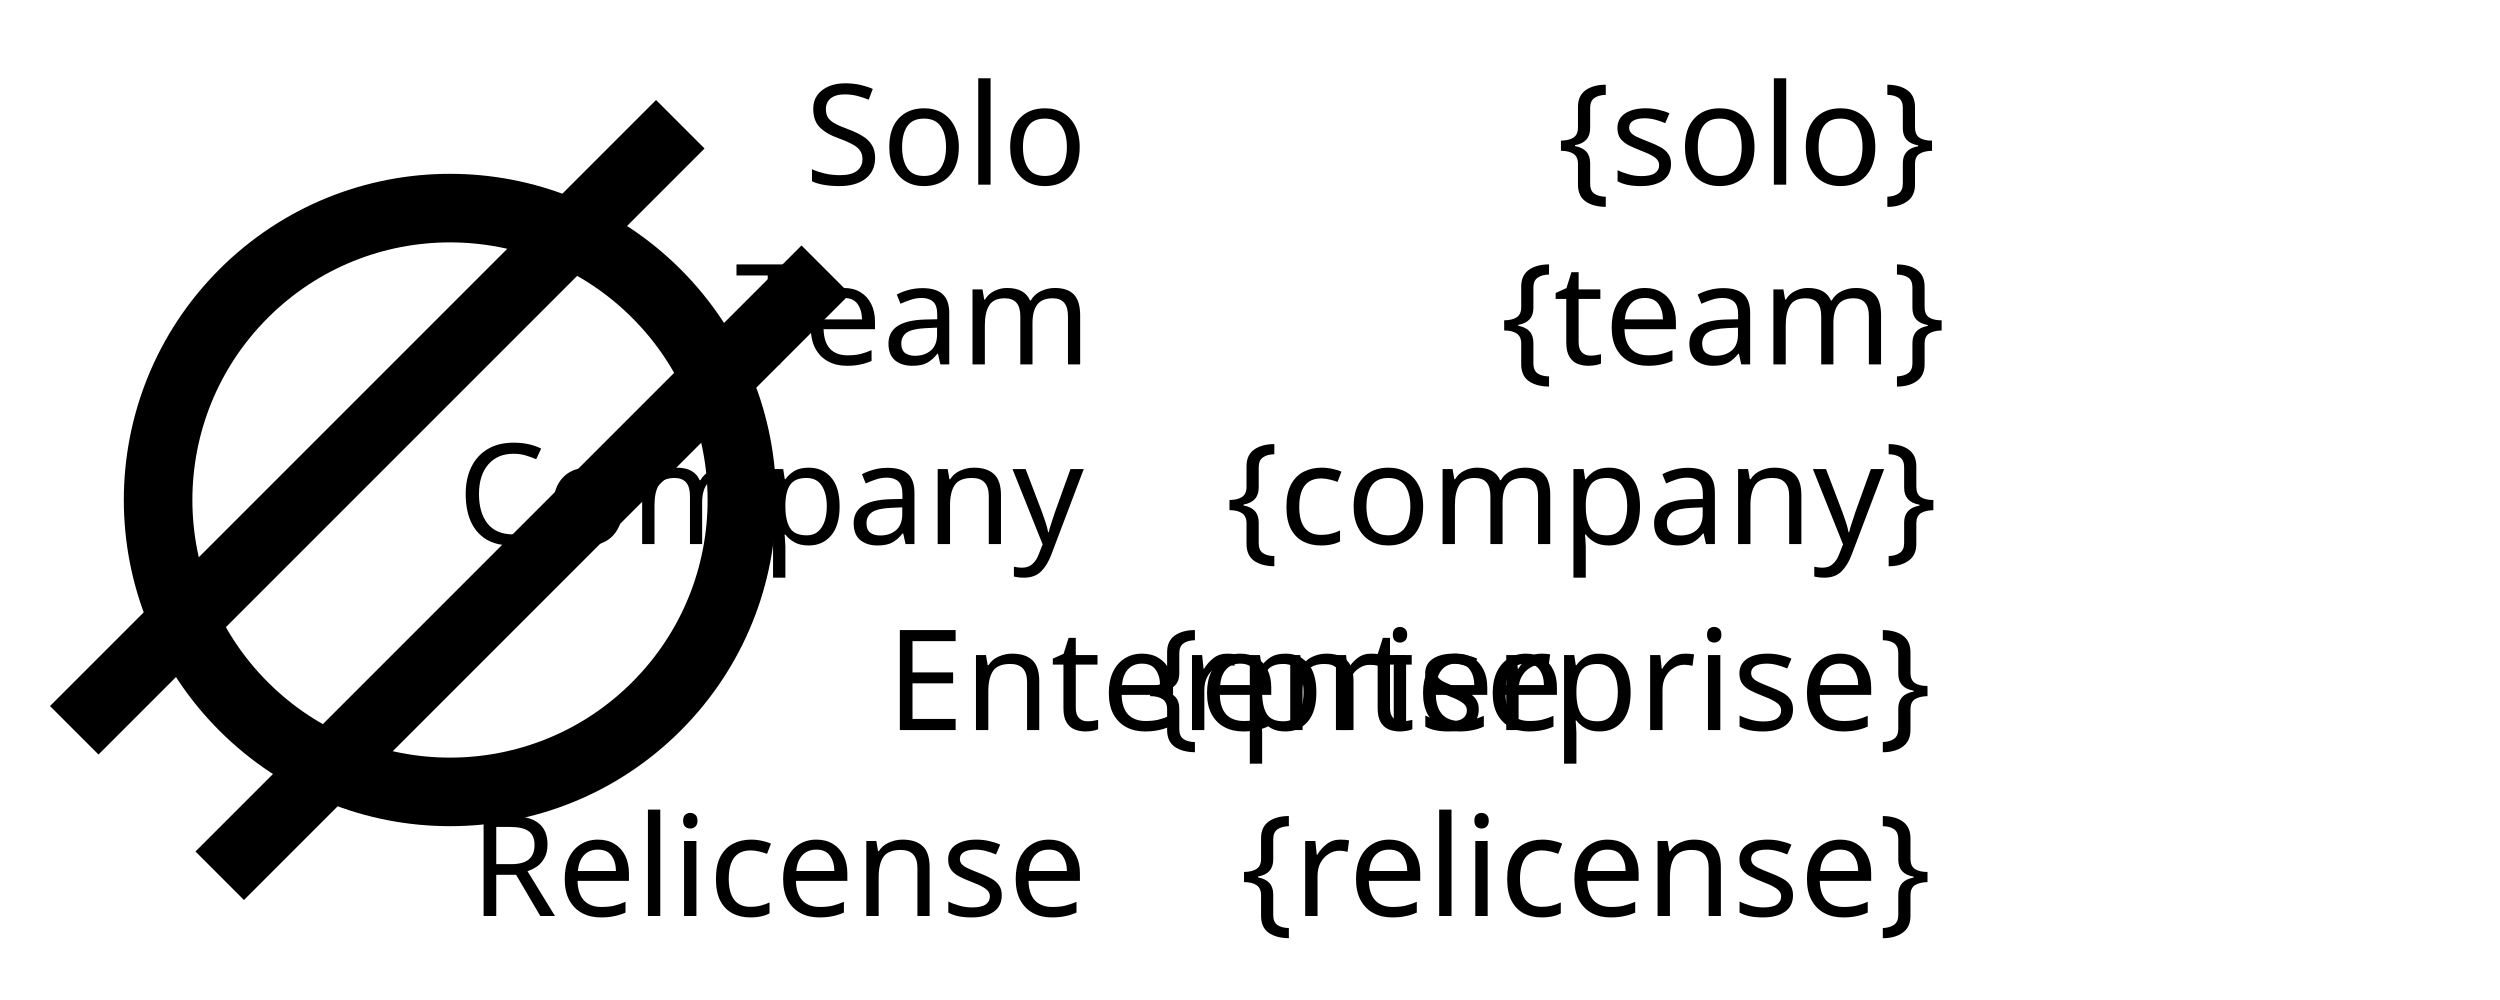
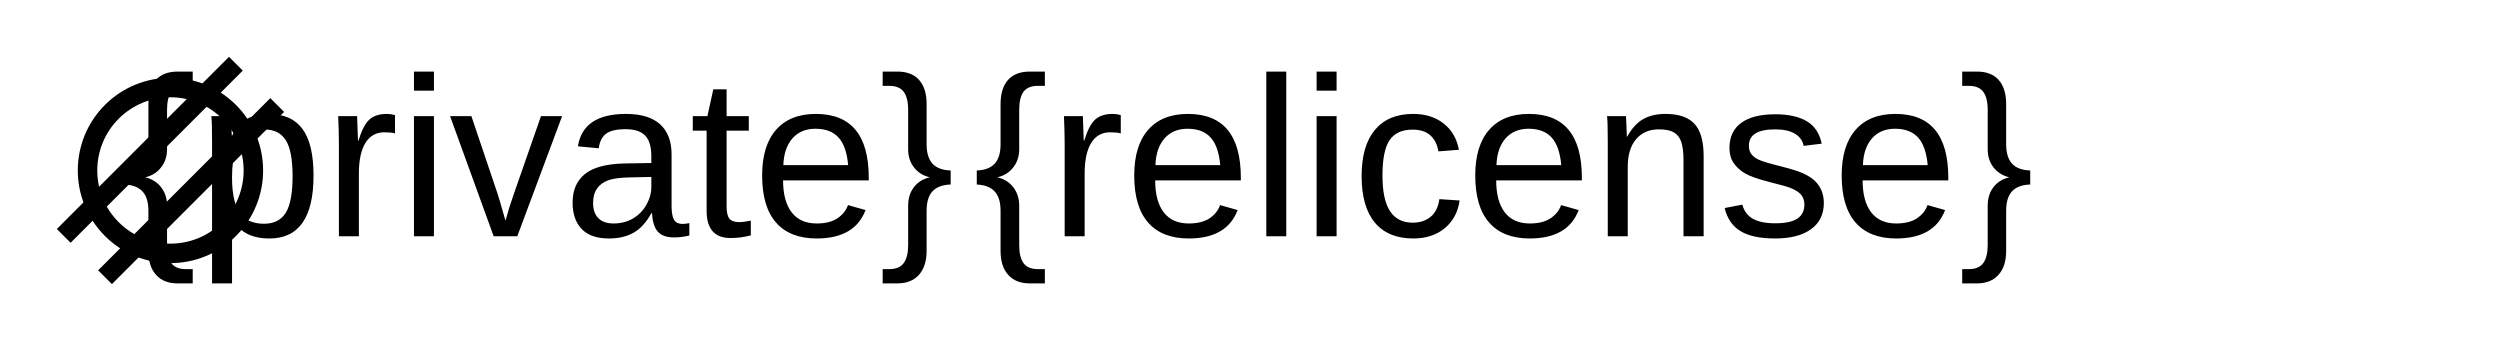
- <svg xmlns="http://www.w3.org/2000/svg" width="250" height="100" id="svg2" version="1.1">
+ <svg xmlns="http://www.w3.org/2000/svg" width="440" height="60" id="svg2" version="1.1">
  <defs id="defs3106" />
-   <g id="layer1" transform="translate(0,-952.3622)">
-     <g transform="matrix(0.06856793,0,0,0.06856793,10.71603,964.4878)" id="layer1-3">
+   <g id="layer1" transform="translate(0,-992.3622)">
+     <g transform="matrix(0.03428397,0,0,0.03428397,12.85802,1003.425)" id="layer1-3">
      <g transform="matrix(0.7071068,0.7071068,-0.7071068,0.7071068,537.0257,-191.7703)" id="g3778">
        <path style="color:#000000;fill:none;stroke:#000000;stroke-width:157.051;stroke-miterlimit:4;stroke-opacity:1;stroke-dasharray:none;marker:none;visibility:visible;display:inline;overflow:visible;enable-background:accumulate" id="path2985" d="m 820,137.143 c 0,369.242 -299.33,668.571 -668.571,668.571 -369.242,0 -668.571,-299.33 -668.571,-668.571 0,-369.242 299.33,-668.571 668.571,-668.571 369.242,0 668.571,299.33 668.571,668.571 z" transform="matrix(0.6367347,0,0,0.6367347,403.5802,465.0386)" />
        <rect style="color:#000000;fill:#000000;fill-opacity:1;stroke:none;stroke-width:0;marker:none;visibility:visible;display:inline;overflow:visible;enable-background:accumulate" id="rect3755" width="100" height="1250" x="600" y="-72.638" />
        <rect y="-72.638" x="300" height="1250" width="100" id="rect3757" style="color:#000000;fill:#000000;fill-opacity:1;stroke:none;stroke-width:0;marker:none;visibility:visible;display:inline;overflow:visible;enable-background:accumulate" />
      </g>
    </g>
-     <text xml:space="preserve" style="font-size:40px;font-style:normal;font-weight:normal;line-height:125%;letter-spacing:0px;word-spacing:0px;fill:#000000;fill-opacity:1;stroke:none;font-family:Sans" x="188.923" y="970.833" id="text3328">
-       <tspan id="tspan3330" x="160.718" y="970.833" style="font-size:14px;text-align:end;text-anchor:end">Solo</tspan>
-     </text>
-     <text id="text3356" y="970.833" x="245.602" style="font-size:40px;font-style:normal;font-weight:normal;line-height:125%;letter-spacing:0px;word-spacing:0px;fill:#000000;fill-opacity:1;stroke:none;font-family:Sans" xml:space="preserve">
-       <tspan style="font-size:14px;text-align:end;text-anchor:end" y="970.833" x="245.602" id="tspan3358">{solo}</tspan>
-     </text>
-     <text id="text3332" y="988.802" x="197.023" style="font-size:40px;font-style:normal;font-weight:normal;line-height:125%;letter-spacing:0px;word-spacing:0px;fill:#000000;fill-opacity:1;stroke:none;font-family:Sans" xml:space="preserve">
-       <tspan style="font-size:14px;text-align:end;text-anchor:end" y="988.802" x="161.155" id="tspan3334">Team</tspan>
-     </text>
-     <text xml:space="preserve" style="font-size:40px;font-style:normal;font-weight:normal;line-height:125%;letter-spacing:0px;word-spacing:0px;fill:#000000;fill-opacity:1;stroke:none;font-family:Sans" x="246.565" y="988.802" id="text3360">
-       <tspan id="tspan3362" x="246.565" y="988.802" style="font-size:14px;text-align:end;text-anchor:end">{team}</tspan>
-     </text>
-     <text xml:space="preserve" style="font-size:40px;font-style:normal;font-weight:normal;line-height:125%;letter-spacing:0px;word-spacing:0px;fill:#000000;fill-opacity:1;stroke:none;font-family:Sans" x="225.81" y="1006.771" id="text3336">
-       <tspan x="160.376" y="1006.771" style="font-size:14px;text-align:end;text-anchor:end" id="tspan3340">Company</tspan>
-     </text>
-     <text id="text3364" y="1006.771" x="245.738" style="font-size:40px;font-style:normal;font-weight:normal;line-height:125%;letter-spacing:0px;word-spacing:0px;fill:#000000;fill-opacity:1;stroke:none;font-family:Sans" xml:space="preserve">
-       <tspan id="tspan3366" style="font-size:14px;text-align:end;text-anchor:end" y="1006.771" x="245.738">{company}</tspan>
-     </text>
-     <text xml:space="preserve" style="font-size:40px;font-style:normal;font-weight:normal;line-height:125%;letter-spacing:0px;word-spacing:0px;fill:#000000;fill-opacity:1;stroke:none;font-family:Sans" x="88.626" y="1025.369" id="text3136">
-       <tspan x="88.626" y="1025.369" style="font-size:14px" id="tspan3138">Enterprise</tspan>
-     </text>
-     <text id="text3140" y="1025.369" x="245.15" style="font-size:40px;font-style:normal;font-weight:normal;line-height:125%;letter-spacing:0px;word-spacing:0px;fill:#000000;fill-opacity:1;stroke:none;font-family:Sans" xml:space="preserve">
-       <tspan id="tspan3142" style="font-size:14px;text-align:end;text-anchor:end" y="1025.369" x="245.15">{enterprise}</tspan>
-     </text>
-     <text id="text3146" y="1043.967" x="225.194" style="font-size:40px;font-style:normal;font-weight:normal;line-height:125%;letter-spacing:0px;word-spacing:0px;fill:#000000;fill-opacity:1;stroke:none;font-family:Sans" xml:space="preserve">
-       <tspan id="tspan3148" style="font-size:14px;text-align:end;text-anchor:end" y="1043.967" x="160.704">Relicense</tspan>
-     </text>
-     <text xml:space="preserve" style="font-size:40px;font-style:normal;font-weight:normal;line-height:125%;letter-spacing:0px;word-spacing:0px;fill:#000000;fill-opacity:1;stroke:none;font-family:Sans" x="245.15" y="1043.967" id="text3150">
-       <tspan x="245.15" y="1043.967" style="font-size:14px;text-align:end;text-anchor:end" id="tspan3152">{relicense}</tspan>
-     </text>
+     <g id="g3074" transform="translate(-37.52918,17.16583)">
+       <text xml:space="preserve" style="font-size:40px;font-style:normal;font-weight:normal;line-height:125%;letter-spacing:0px;word-spacing:0px;fill:#000000;fill-opacity:1;stroke:none;font-family:Sans" x="278.369" y="1016.778" id="text3356">
+         <tspan id="tspan3358" x="278.369" y="1016.778" style="font-size:40px;font-style:normal;font-variant:normal;font-weight:normal;font-stretch:normal;text-align:end;text-anchor:end;font-family:Arial;-inkscape-font-specification:Arial">{private}</tspan>
+       </text>
+     </g>
+     <g transform="translate(150.4708,17.16583)" id="g3043">
+       <text id="text3045" y="1016.778" x="280.369" style="font-size:40px;font-style:normal;font-weight:normal;line-height:125%;letter-spacing:0px;word-spacing:0px;fill:#000000;fill-opacity:1;stroke:none;font-family:Sans" xml:space="preserve">
+         <tspan style="font-size:40px;font-style:normal;font-variant:normal;font-weight:normal;font-stretch:normal;text-align:end;text-anchor:end;font-family:Arial;-inkscape-font-specification:Arial" y="1016.778" x="280.369" id="tspan3047">{relicense}</tspan>
+       </text>
+     </g>
  </g>
</svg>
